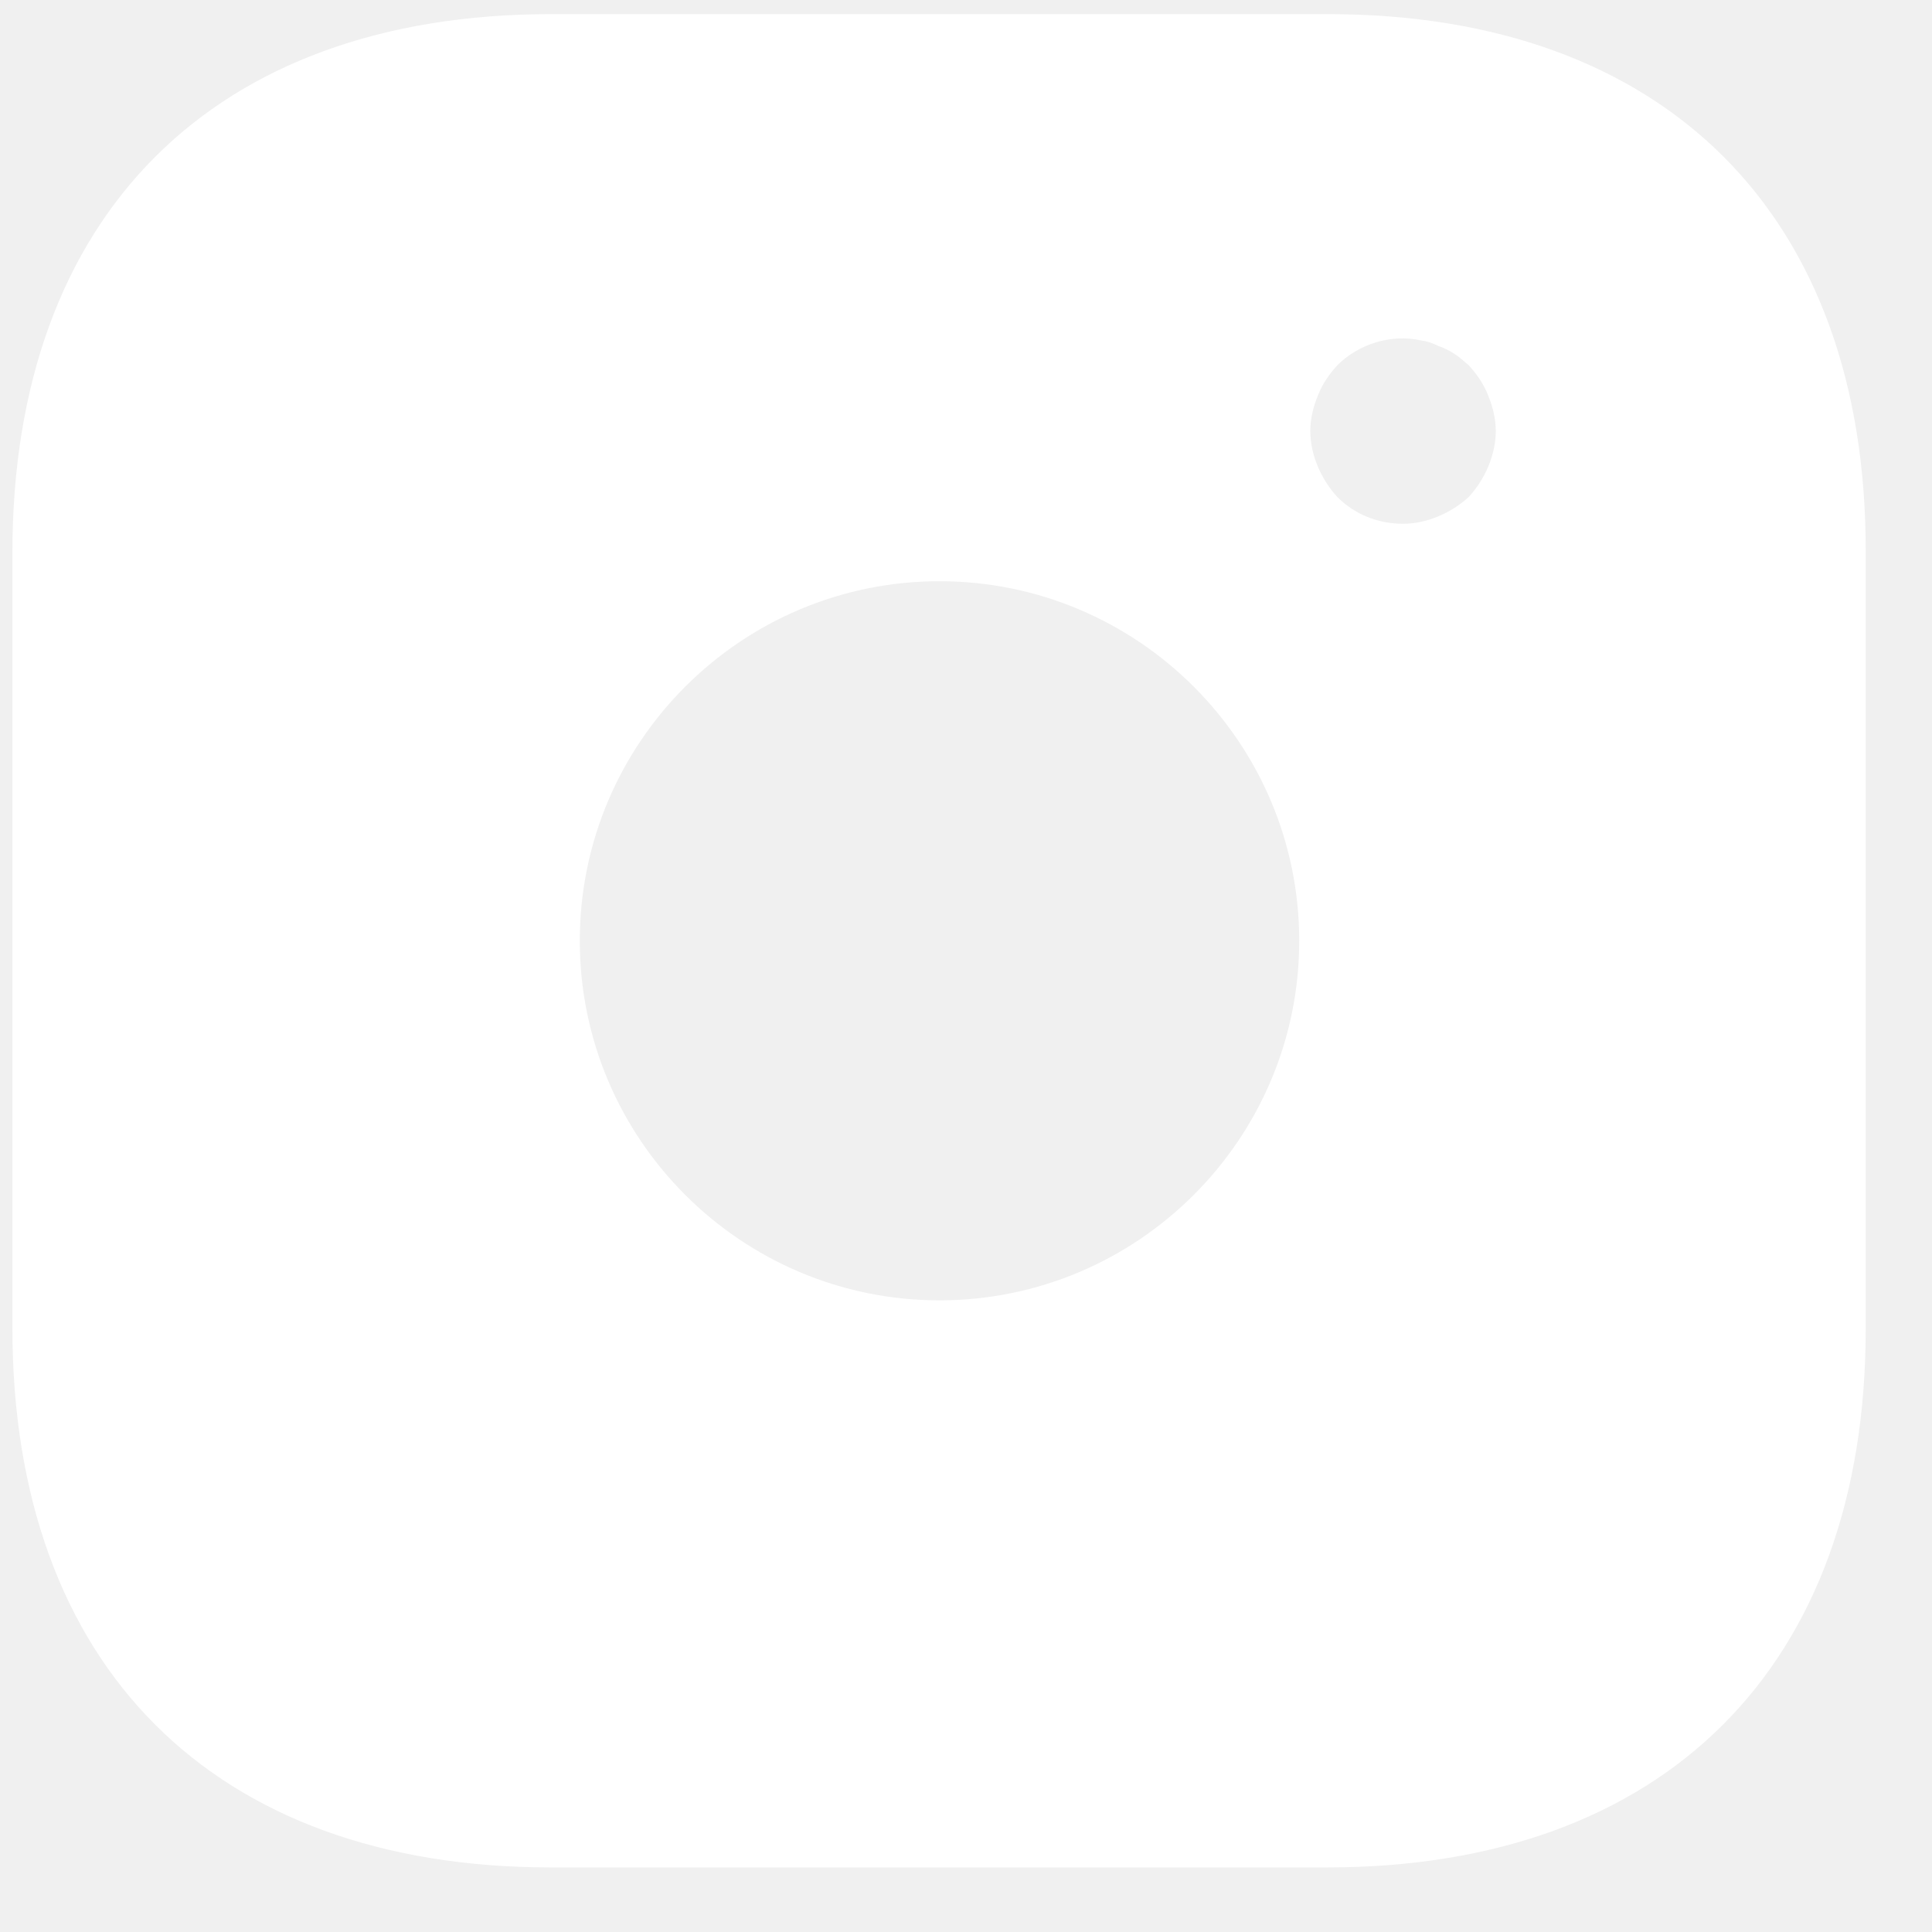
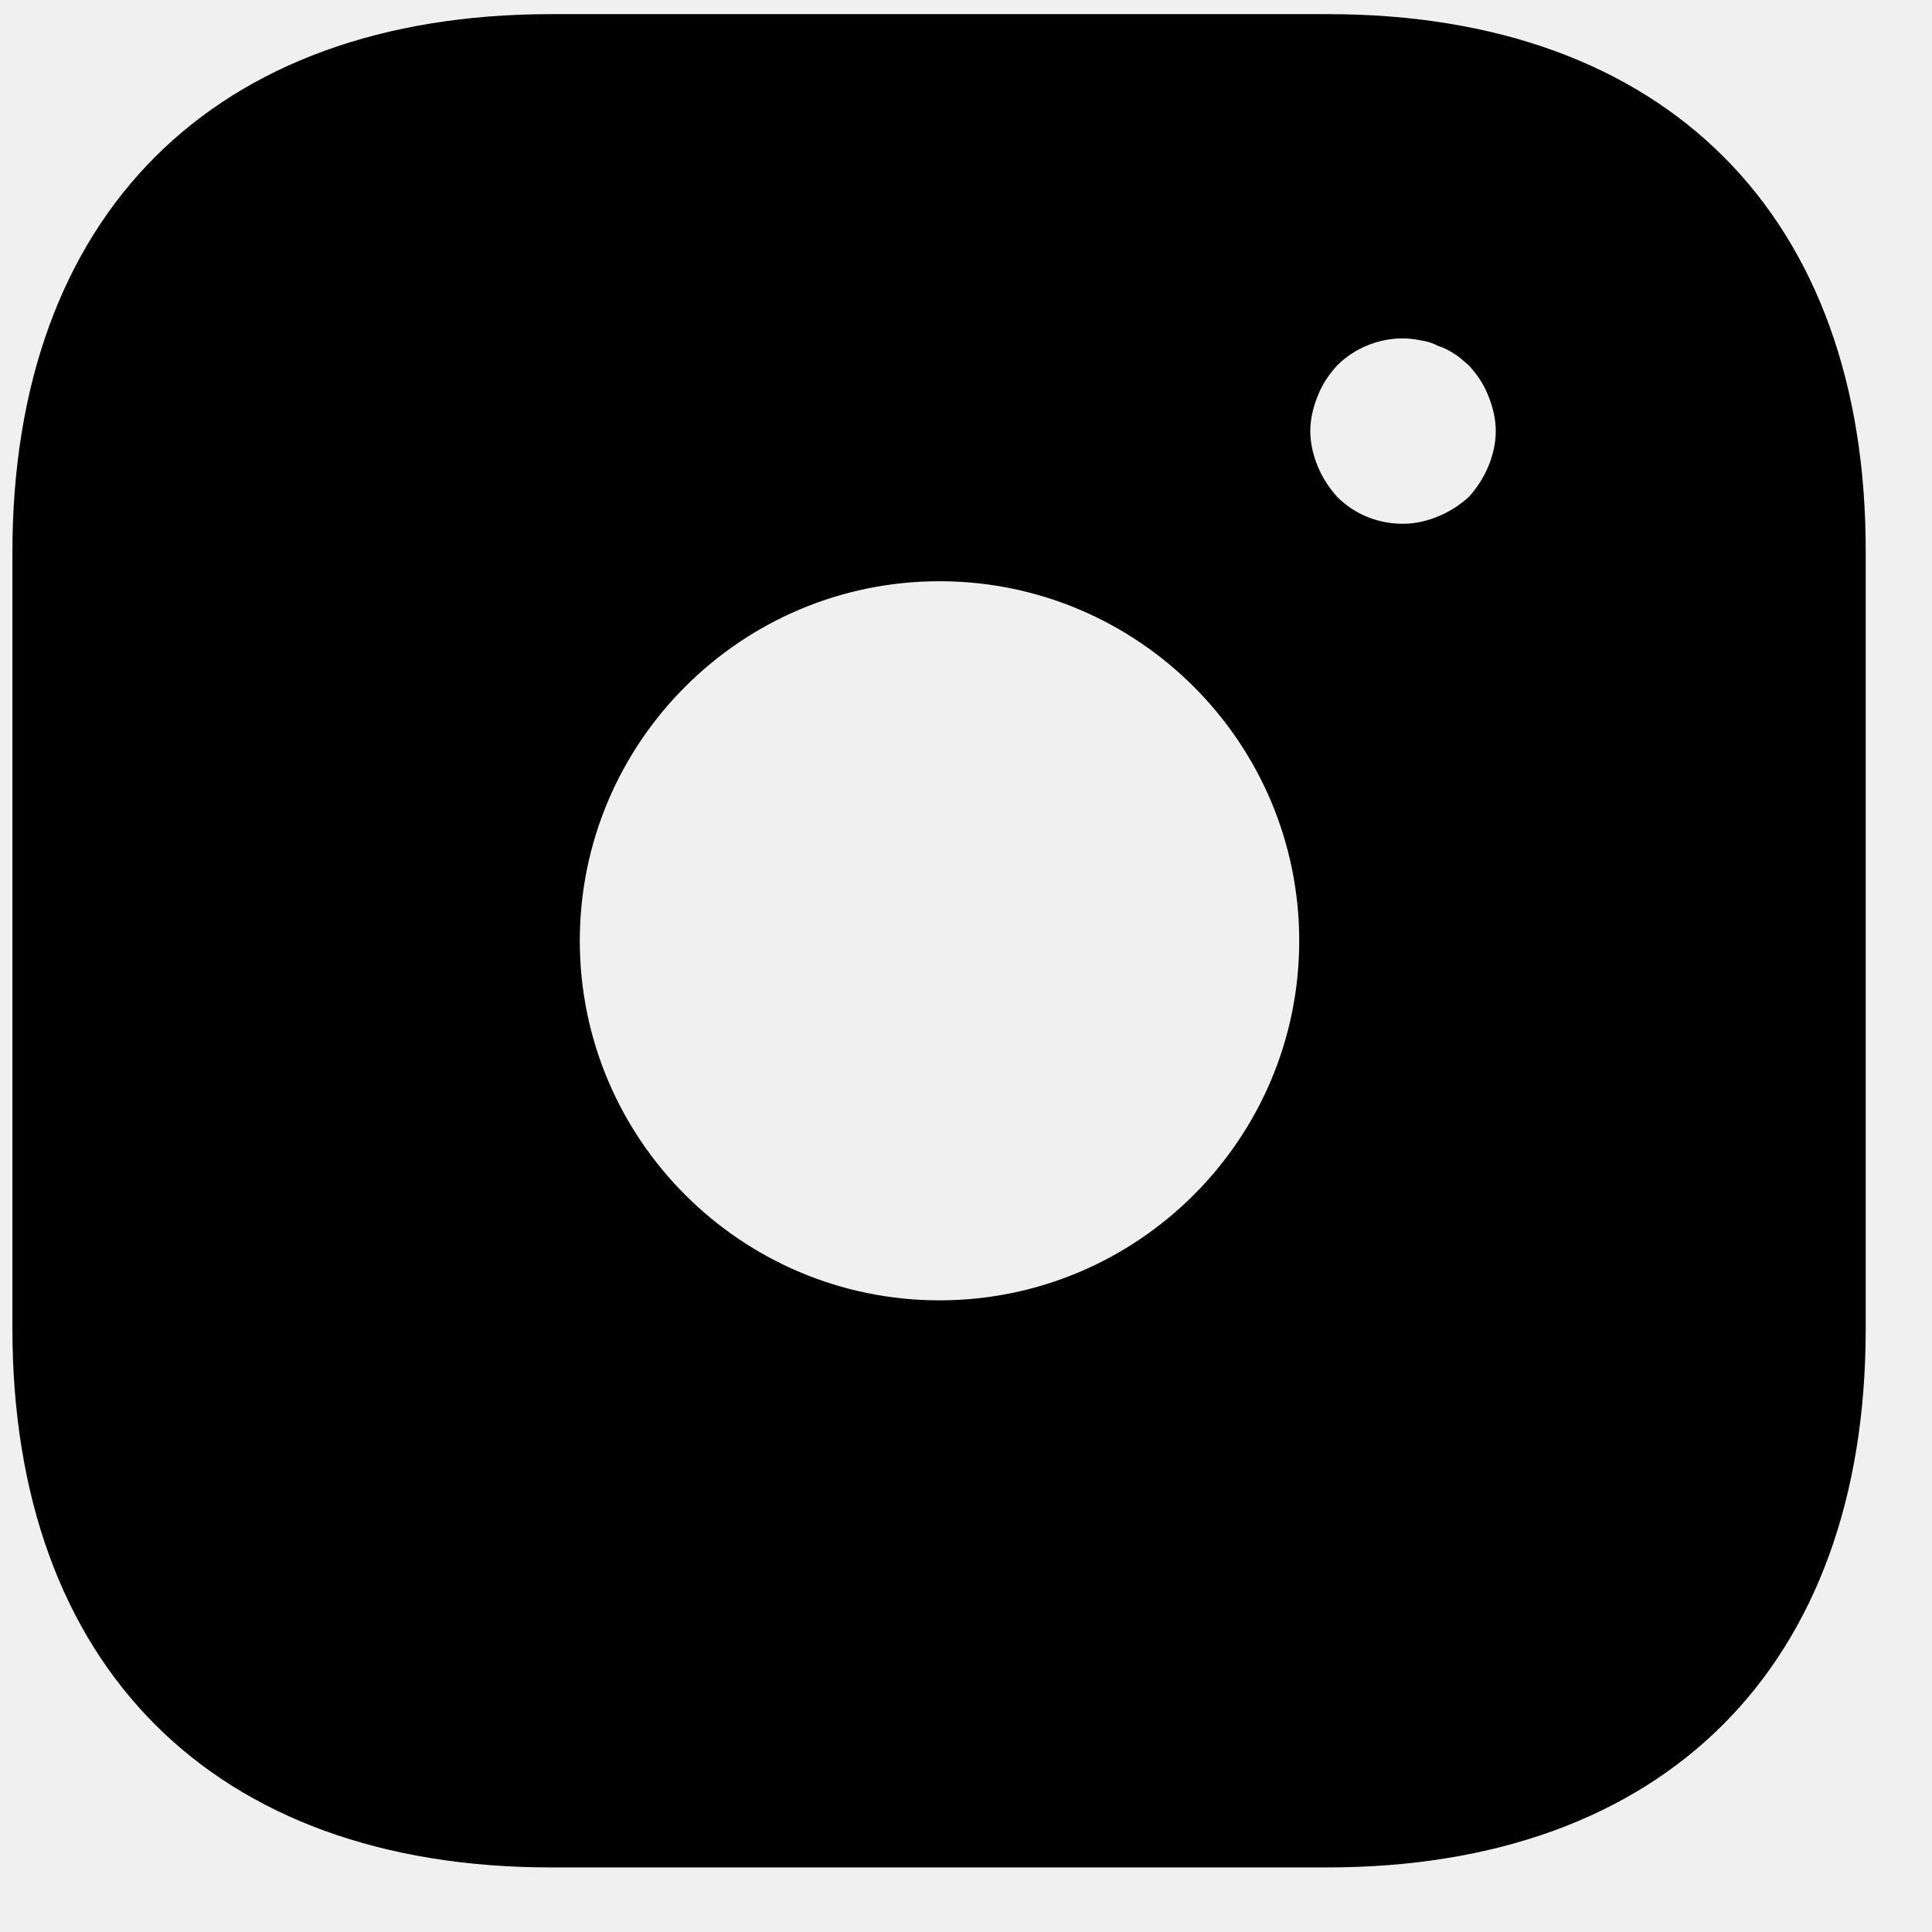
<svg xmlns="http://www.w3.org/2000/svg" width="19" height="19" viewBox="0 0 19 19" fill="none">
-   <path d="M13.059 0.139H5.419C2.1 0.139 0.122 2.117 0.122 5.434V13.062C0.122 16.388 2.1 18.365 5.419 18.365H13.05C16.369 18.365 18.348 16.388 18.348 13.071V5.434C18.357 2.117 16.378 0.139 13.059 0.139ZM9.239 12.788C7.288 12.788 5.702 11.202 5.702 9.252C5.702 7.302 7.288 5.716 9.239 5.716C11.19 5.716 12.777 7.302 12.777 9.252C12.777 11.202 11.19 12.788 9.239 12.788ZM14.637 4.586C14.591 4.696 14.527 4.796 14.445 4.887C14.354 4.969 14.254 5.033 14.144 5.078C14.035 5.124 13.916 5.151 13.798 5.151C13.552 5.151 13.324 5.06 13.151 4.887C13.069 4.796 13.005 4.696 12.959 4.586C12.914 4.477 12.886 4.359 12.886 4.24C12.886 4.122 12.914 4.003 12.959 3.894C13.005 3.775 13.069 3.684 13.151 3.593C13.36 3.383 13.679 3.283 13.971 3.347C14.035 3.356 14.09 3.374 14.144 3.402C14.199 3.42 14.254 3.447 14.309 3.484C14.354 3.511 14.4 3.557 14.445 3.593C14.527 3.684 14.591 3.775 14.637 3.894C14.682 4.003 14.71 4.122 14.71 4.24C14.71 4.359 14.682 4.477 14.637 4.586Z" fill="white" />
+   <path d="M13.059 0.139H5.419C2.1 0.139 0.122 2.117 0.122 5.434V13.062C0.122 16.388 2.1 18.365 5.419 18.365H13.05C16.369 18.365 18.348 16.388 18.348 13.071V5.434C18.357 2.117 16.378 0.139 13.059 0.139ZM9.239 12.788C7.288 12.788 5.702 11.202 5.702 9.252C5.702 7.302 7.288 5.716 9.239 5.716C11.19 5.716 12.777 7.302 12.777 9.252C12.777 11.202 11.19 12.788 9.239 12.788ZM14.637 4.586C14.591 4.696 14.527 4.796 14.445 4.887C14.354 4.969 14.254 5.033 14.144 5.078C14.035 5.124 13.916 5.151 13.798 5.151C13.552 5.151 13.324 5.06 13.151 4.887C13.069 4.796 13.005 4.696 12.959 4.586C12.914 4.477 12.886 4.359 12.886 4.24C12.886 4.122 12.914 4.003 12.959 3.894C13.005 3.775 13.069 3.684 13.151 3.593C13.36 3.383 13.679 3.283 13.971 3.347C14.035 3.356 14.09 3.374 14.144 3.402C14.199 3.42 14.254 3.447 14.309 3.484C14.354 3.511 14.4 3.557 14.445 3.593C14.527 3.684 14.591 3.775 14.637 3.894C14.682 4.003 14.71 4.122 14.71 4.24C14.71 4.359 14.682 4.477 14.637 4.586Z" fill="currentColor" />
</svg>
